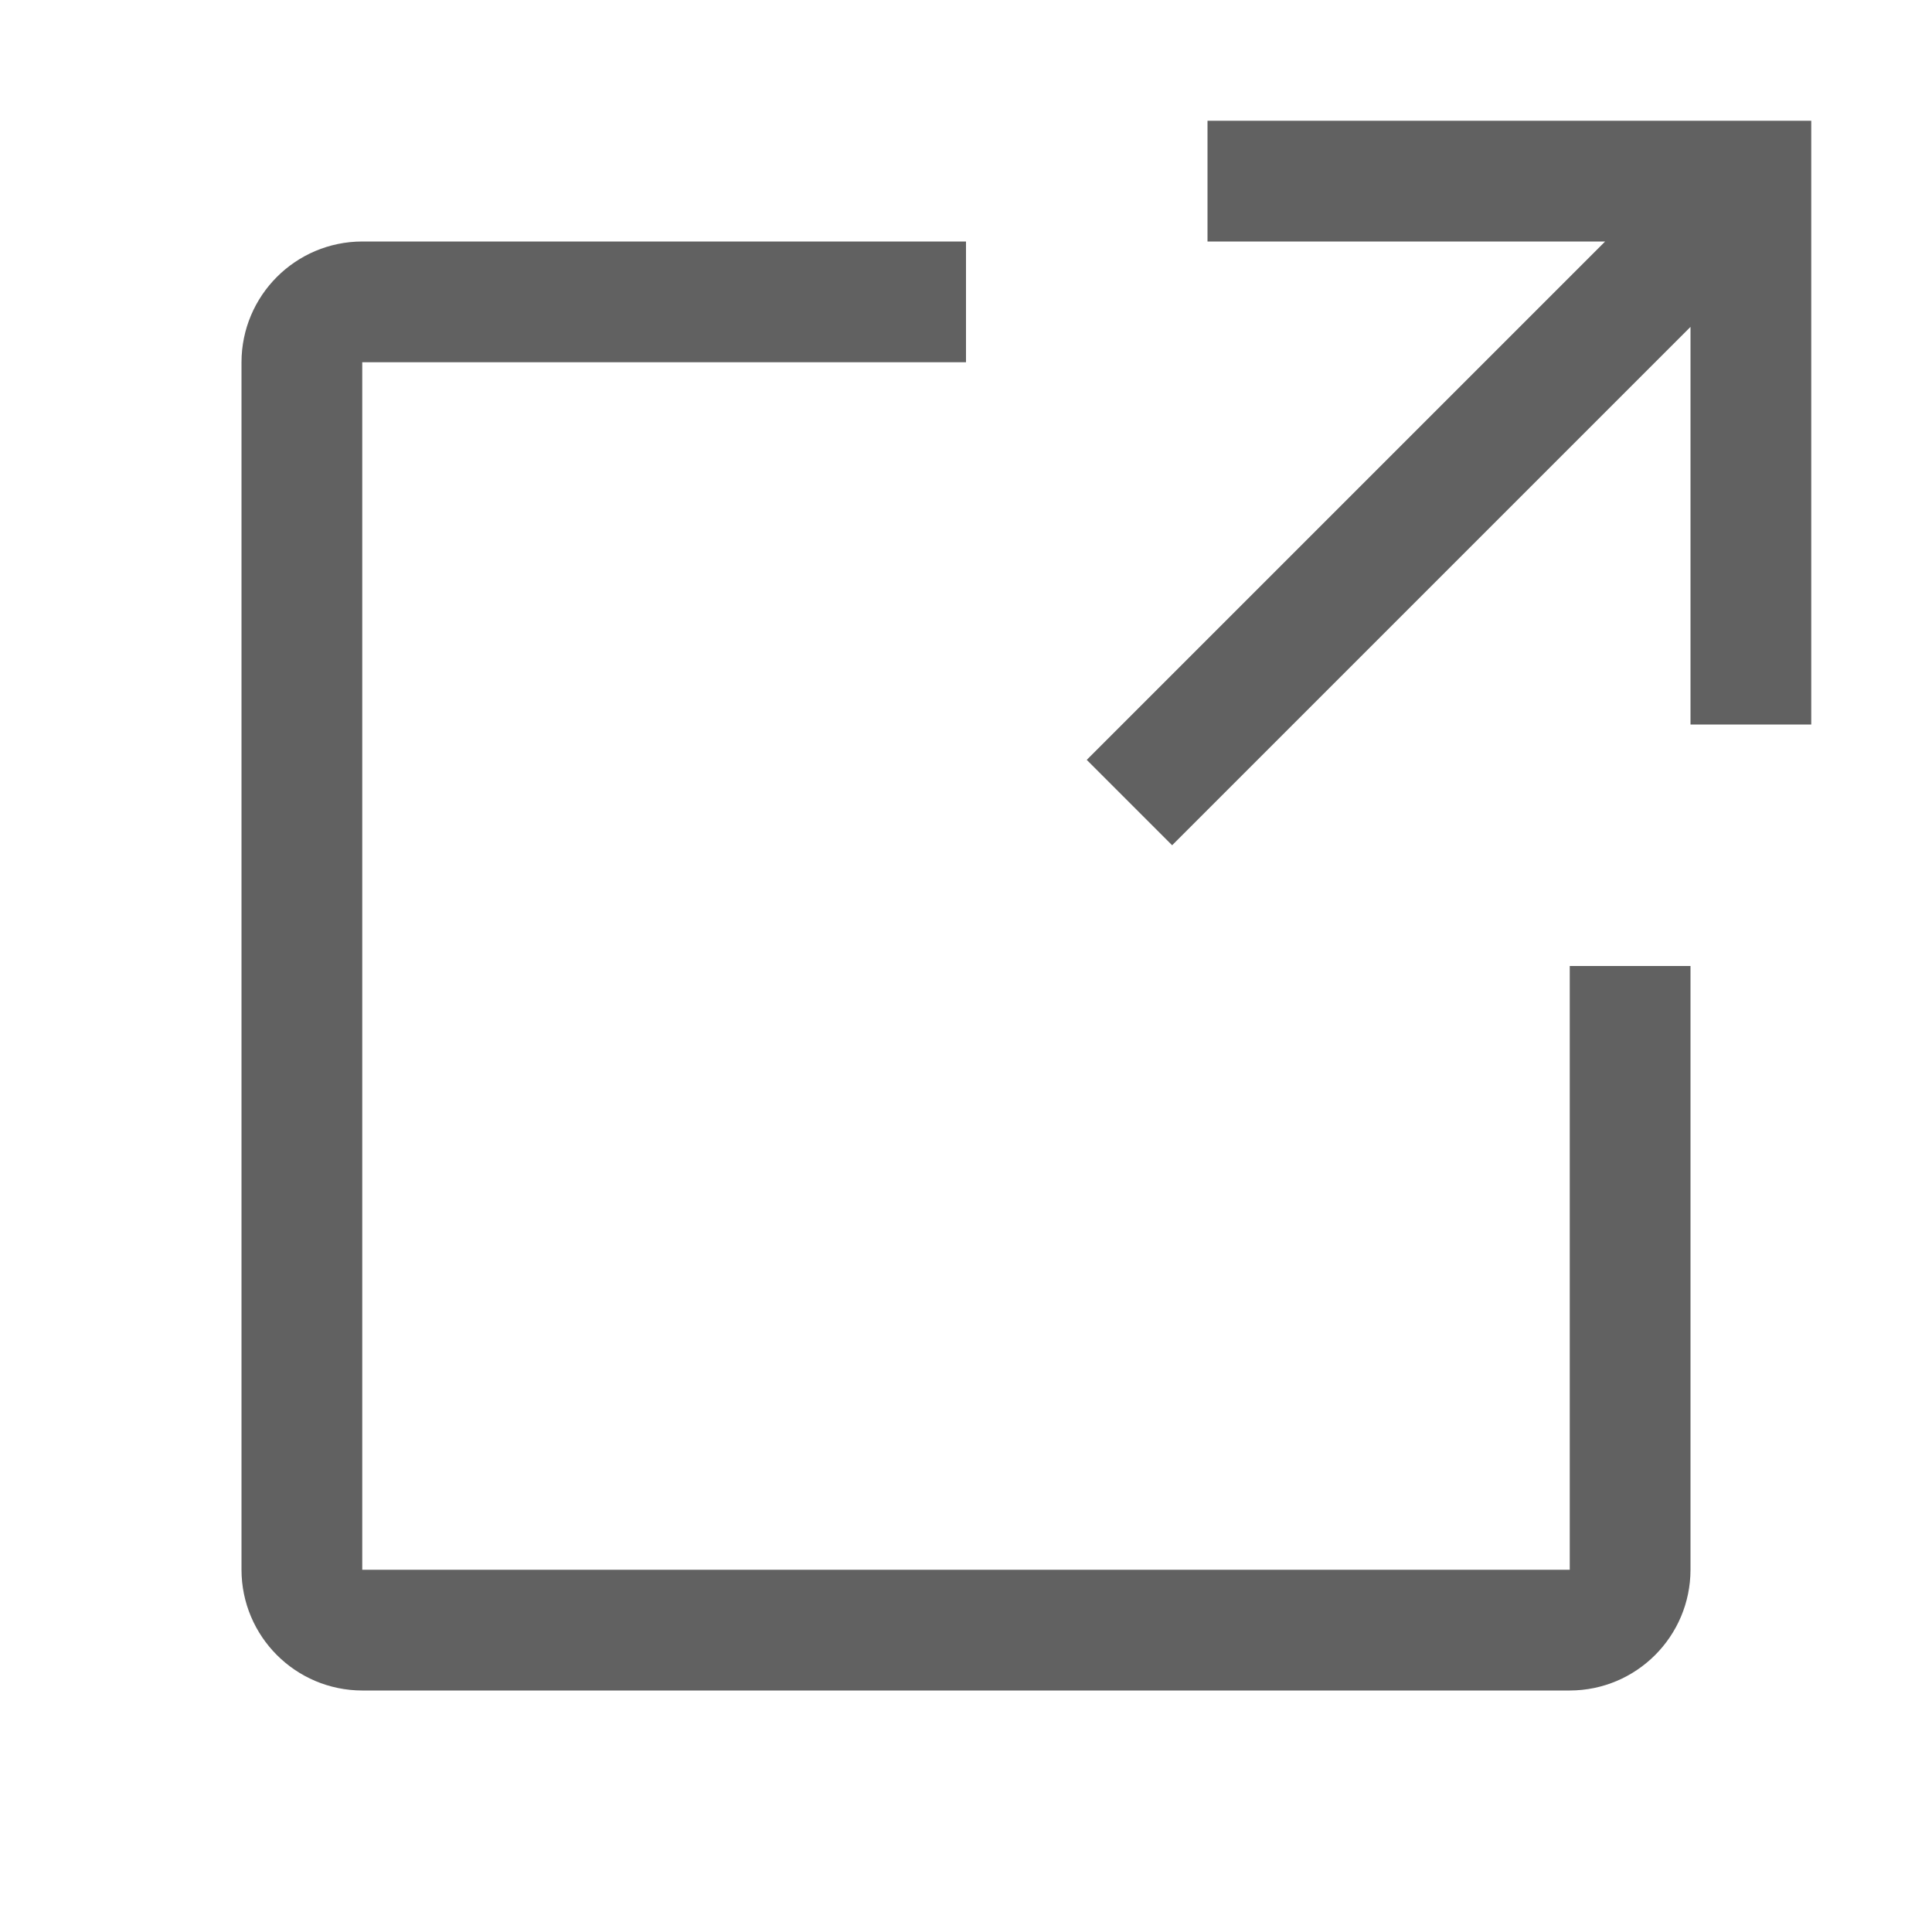
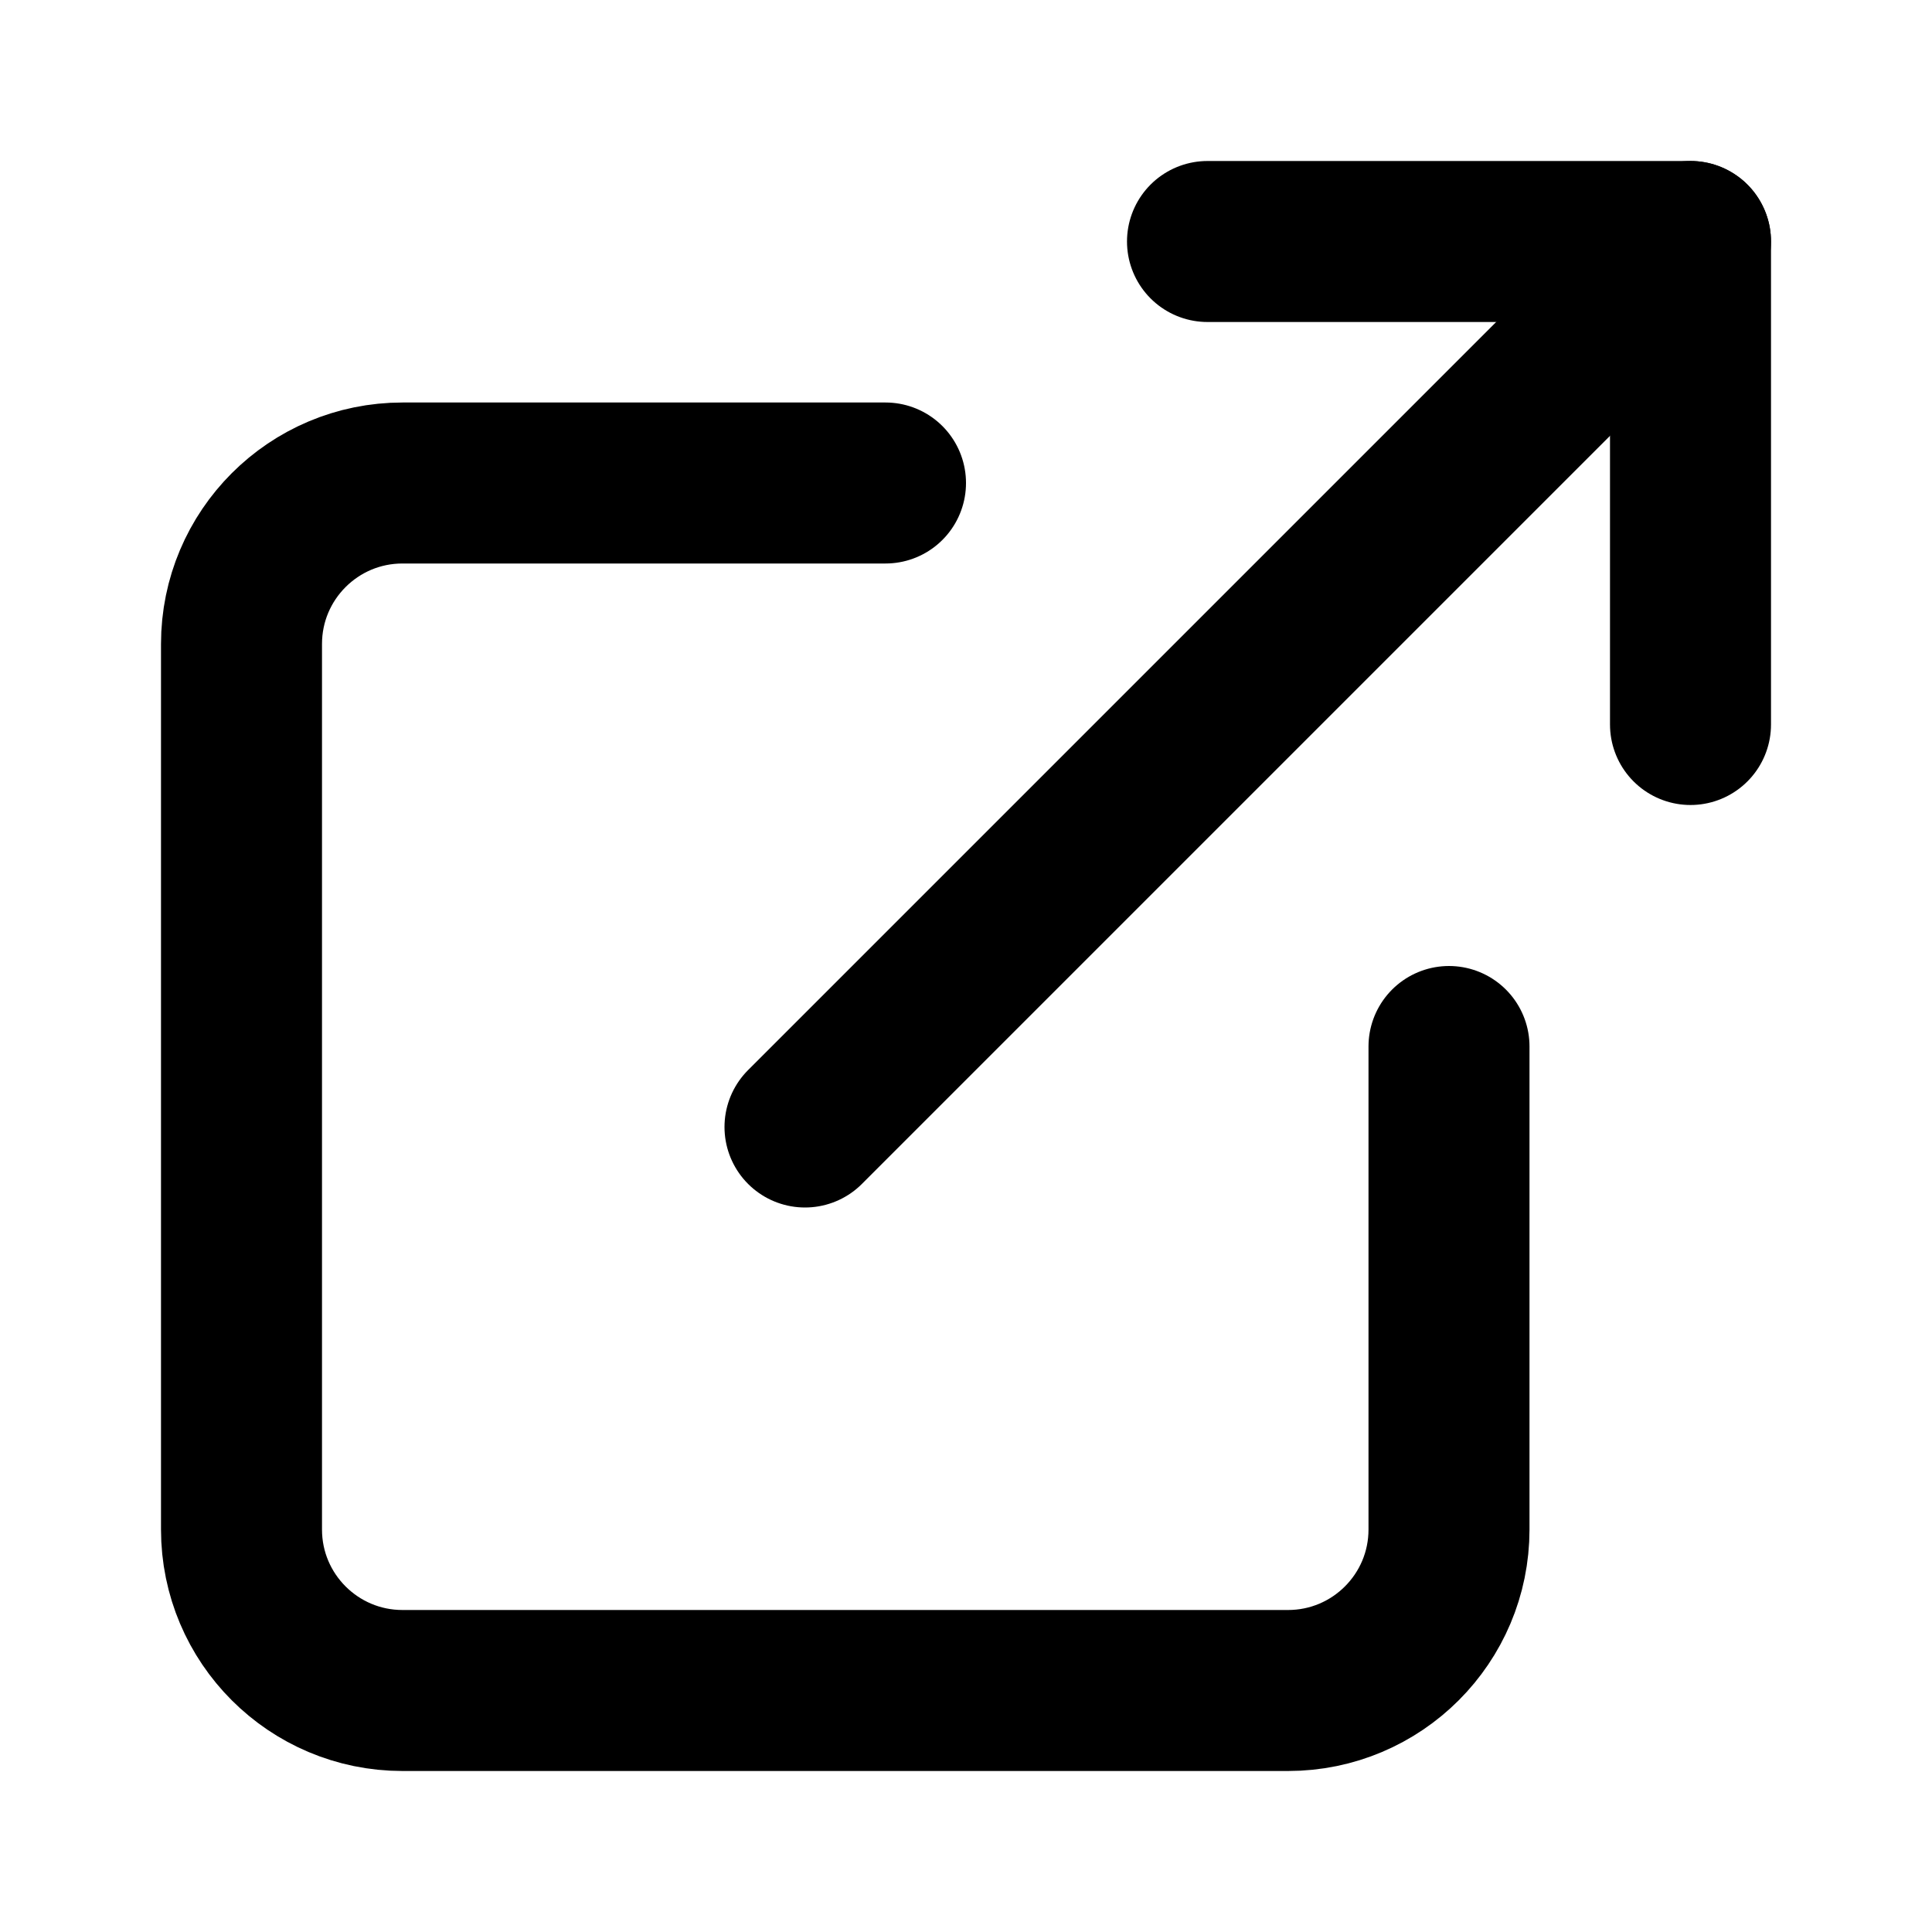
- <svg xmlns="http://www.w3.org/2000/svg" width="32" viewBox="0 0 32 32">
-   <g fill="#616161" class="jp-icon3 jp-icon-selectable">
-     <path d="M26 28H6a2.003 2.003 0 0 1-2-2V6a2.003 2.003 0 0 1 2-2h10v2H6v20h20V16h2v10a2.003 2.003 0 0 1-2 2" />
-     <path d="M20 2v2h6.586L18 12.586 19.414 14 28 5.414V12h2V2z" />
-   </g>
+ <svg xmlns="http://www.w3.org/2000/svg" width="24" height="24" viewBox="0 0 24 24" fill="none" stroke="currentColor" stroke-width="2" stroke-linecap="round" stroke-linejoin="round" class="lucide lucide-external-link-icon lucide-external-link">
+   <path d="M15 3h6v6" />
+   <path d="M10 14 21 3" />
+   <path d="M18 13v6a2 2 0 0 1-2 2H5a2 2 0 0 1-2-2V8a2 2 0 0 1 2-2h6" />
</svg>
